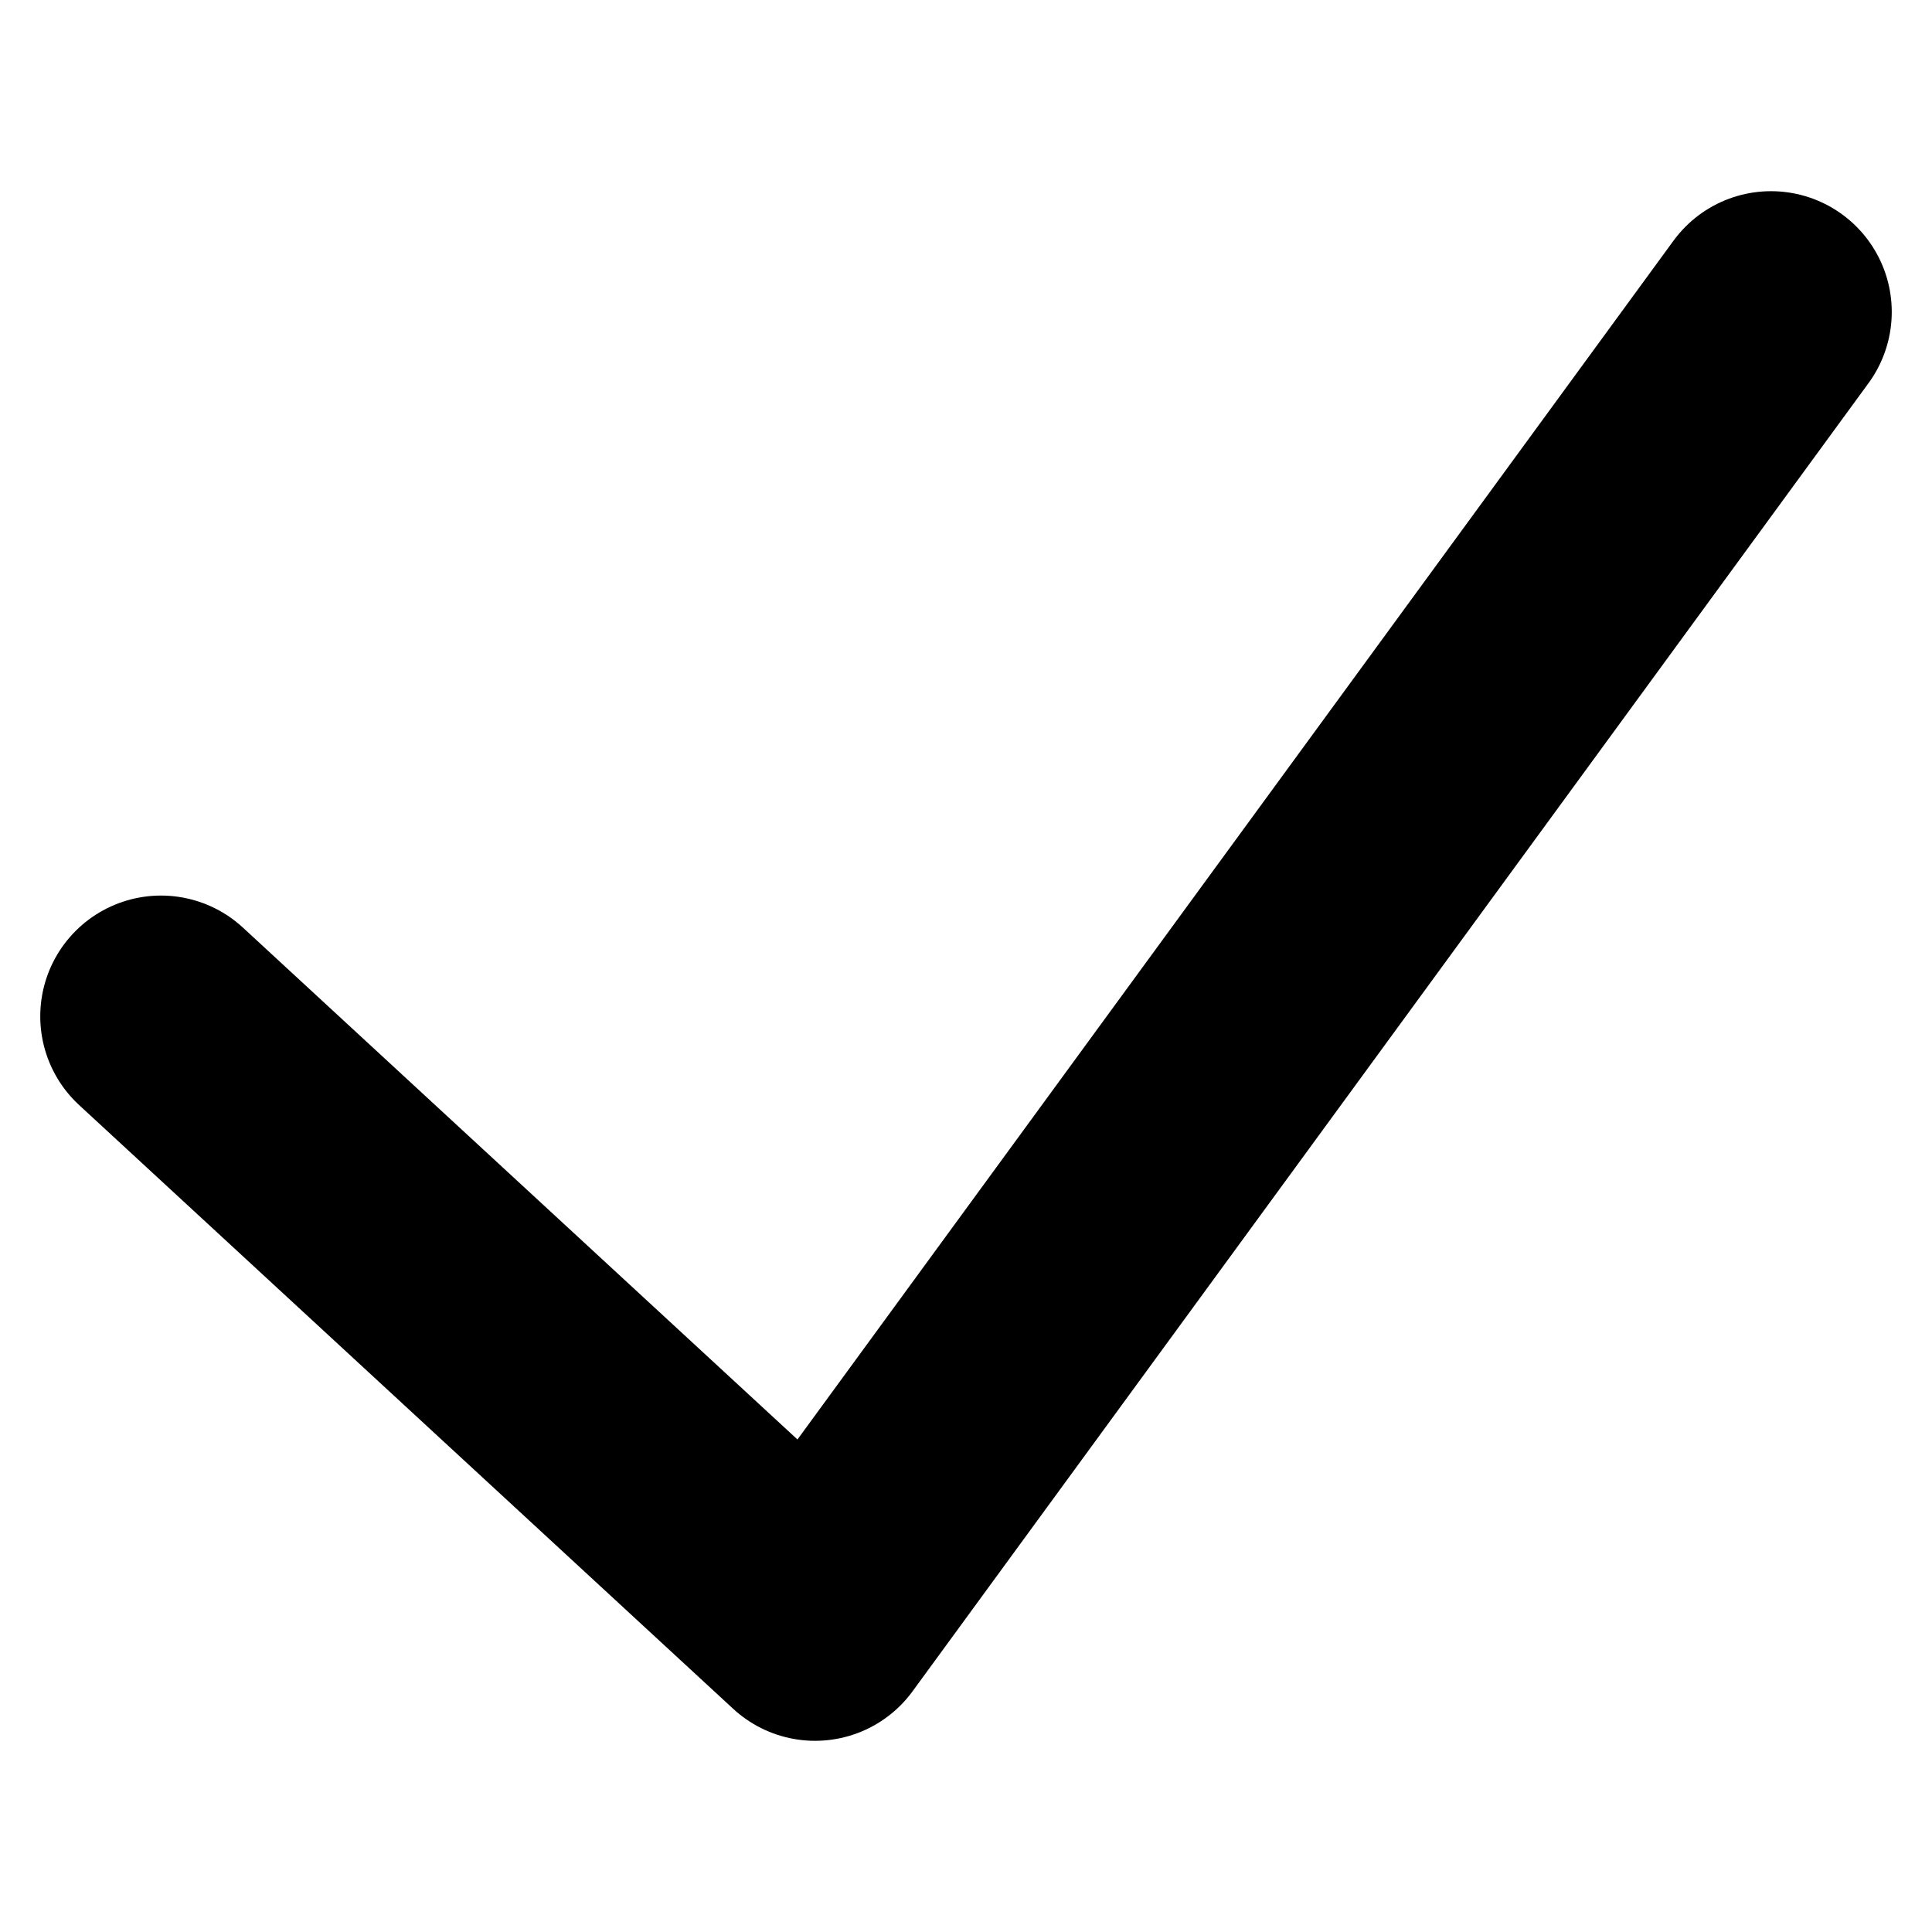
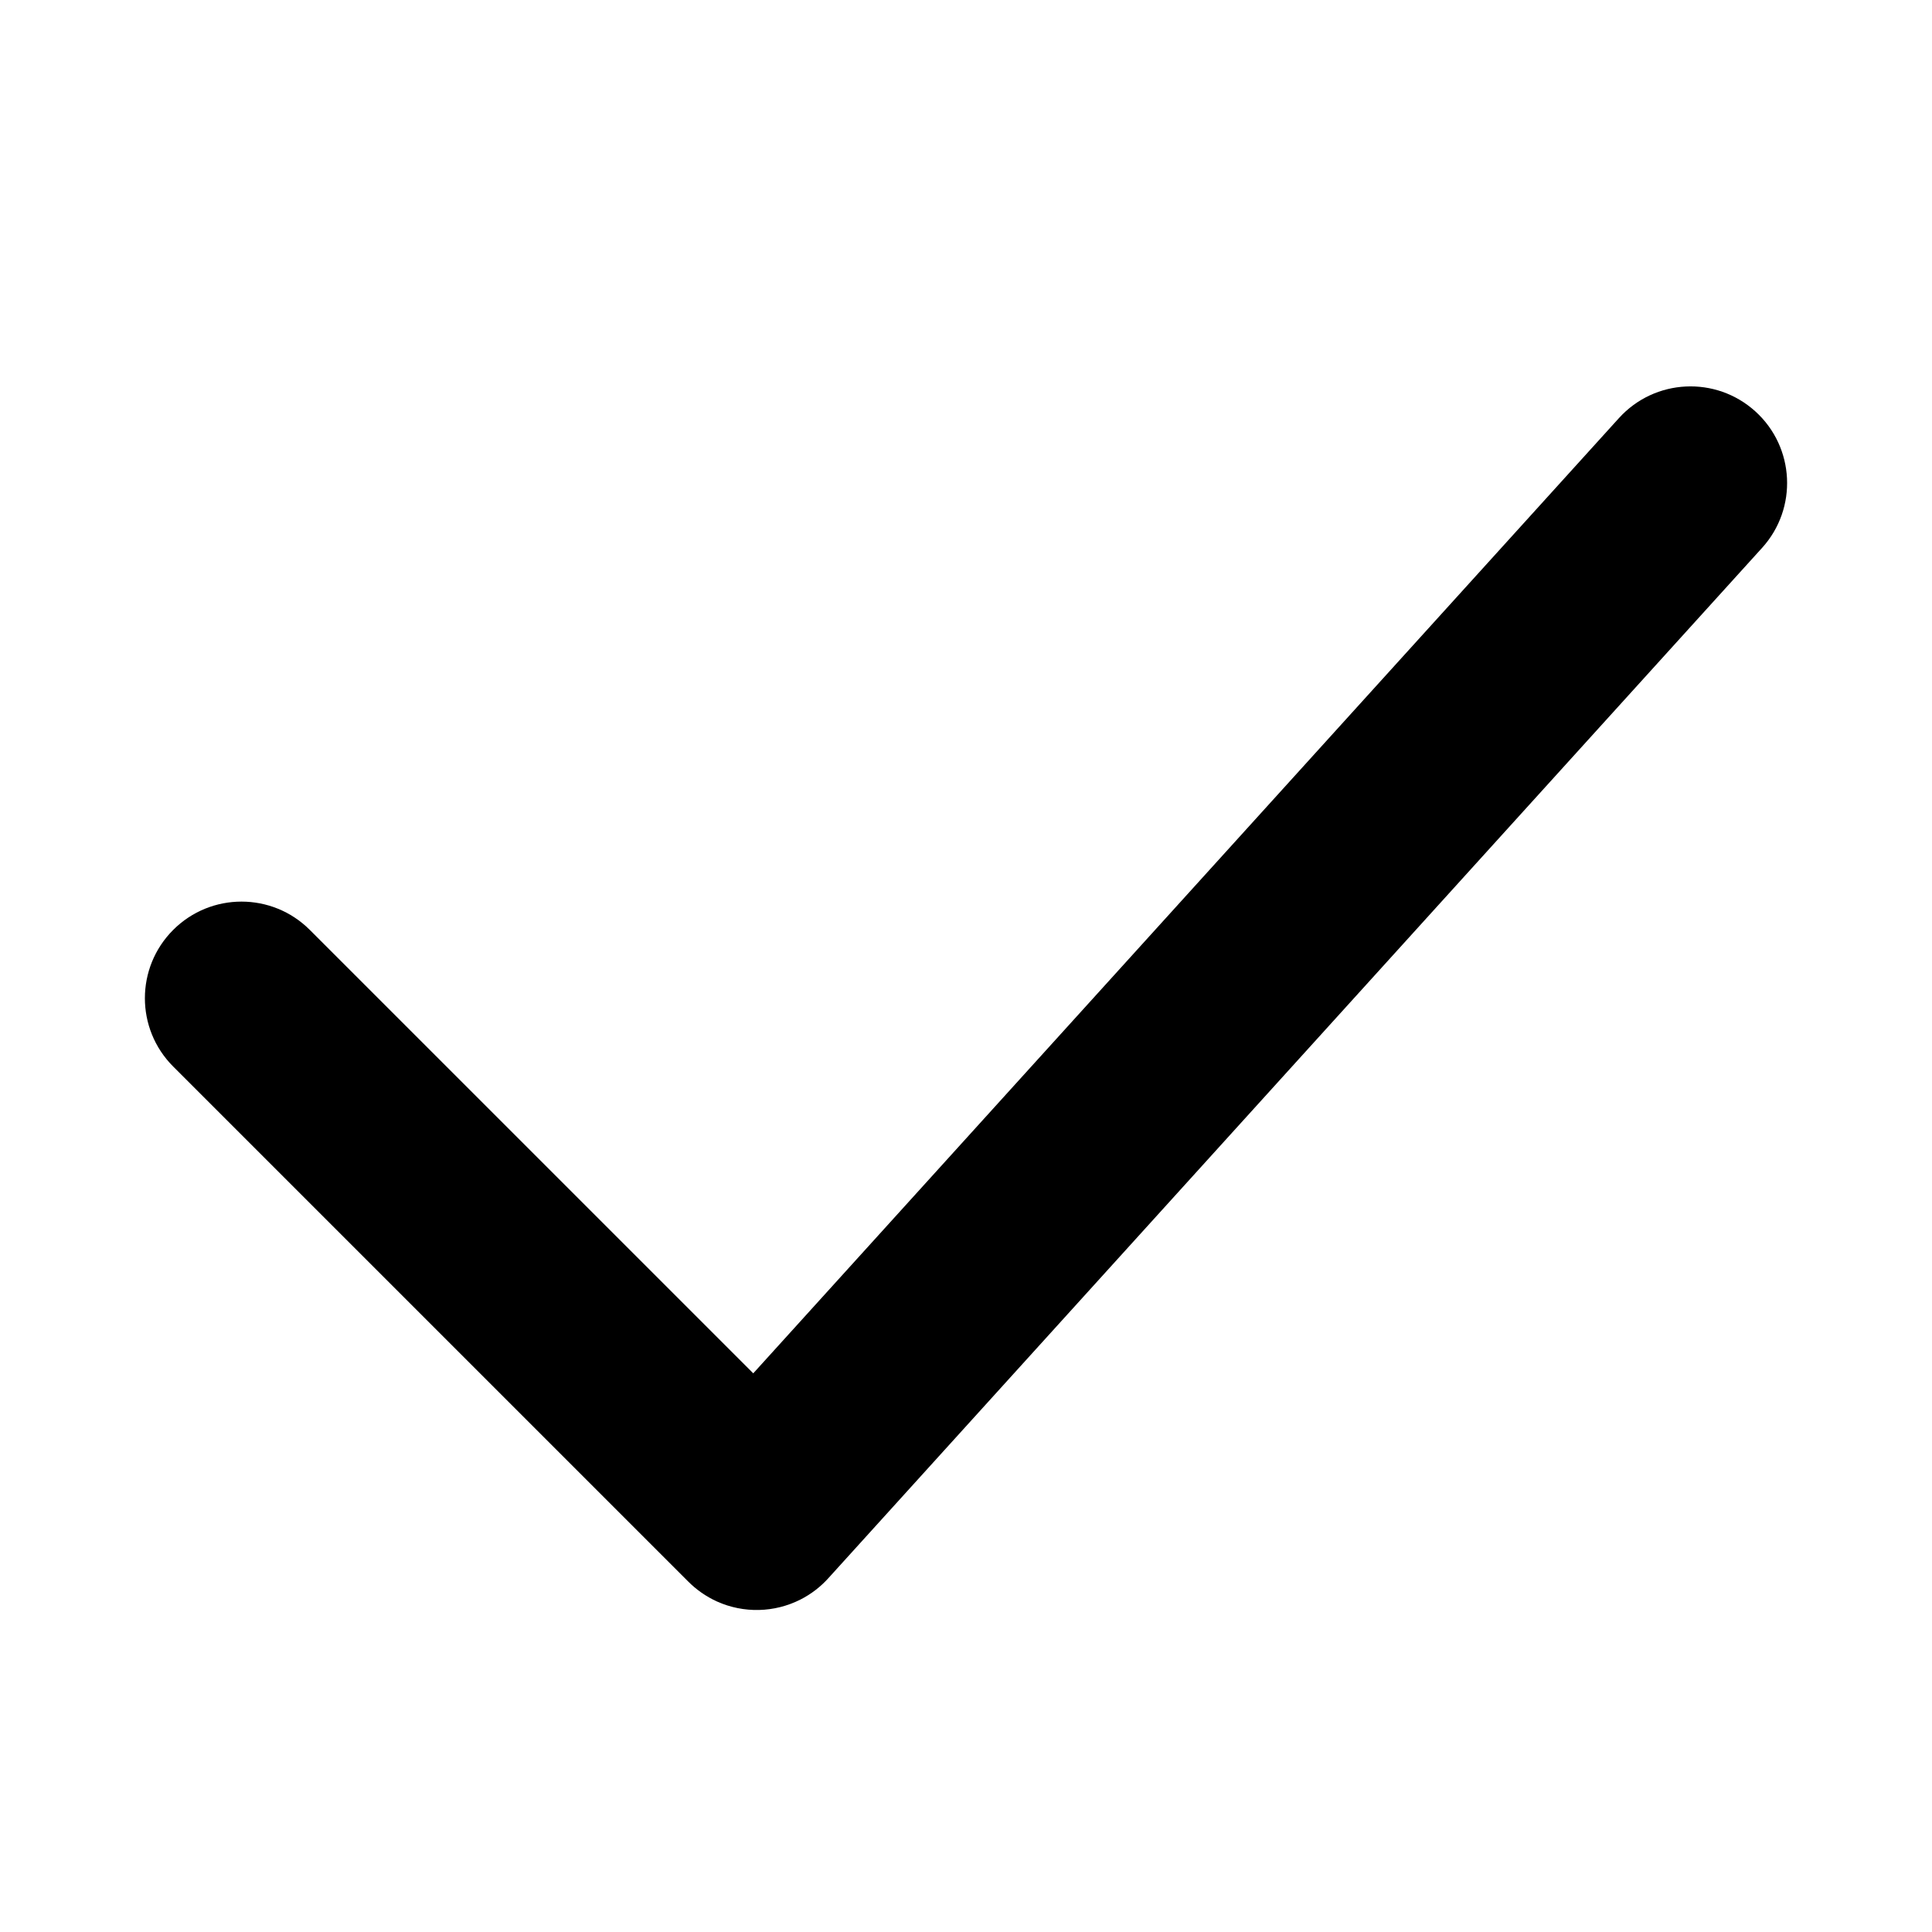
- <svg xmlns="http://www.w3.org/2000/svg" width="24" height="24" viewBox="0 0 24 24" fill="none">
-   <path d="M2 12.625L10.125 20.125L22 3.875" stroke="currentColor" stroke-width="3" stroke-linecap="round" stroke-linejoin="round" />
+ <svg xmlns="http://www.w3.org/2000/svg" fill="currentColor" viewBox="0 0 120 120">
+   <path fill="#000" fill-rule="evenodd" d="M109.446 34.03a6 6 0 1 0-8.892-8.06L46.786 85.3 19.243 57.758a6 6 0 0 0-8.486 8.486L42.725 98.21a6.059 6.059 0 0 0 1.811 1.263 6.016 6.016 0 0 0 5.185-.124 5.979 5.979 0 0 0 1.755-1.353l57.97-63.967Z" clip-rule="evenodd" />
</svg>
